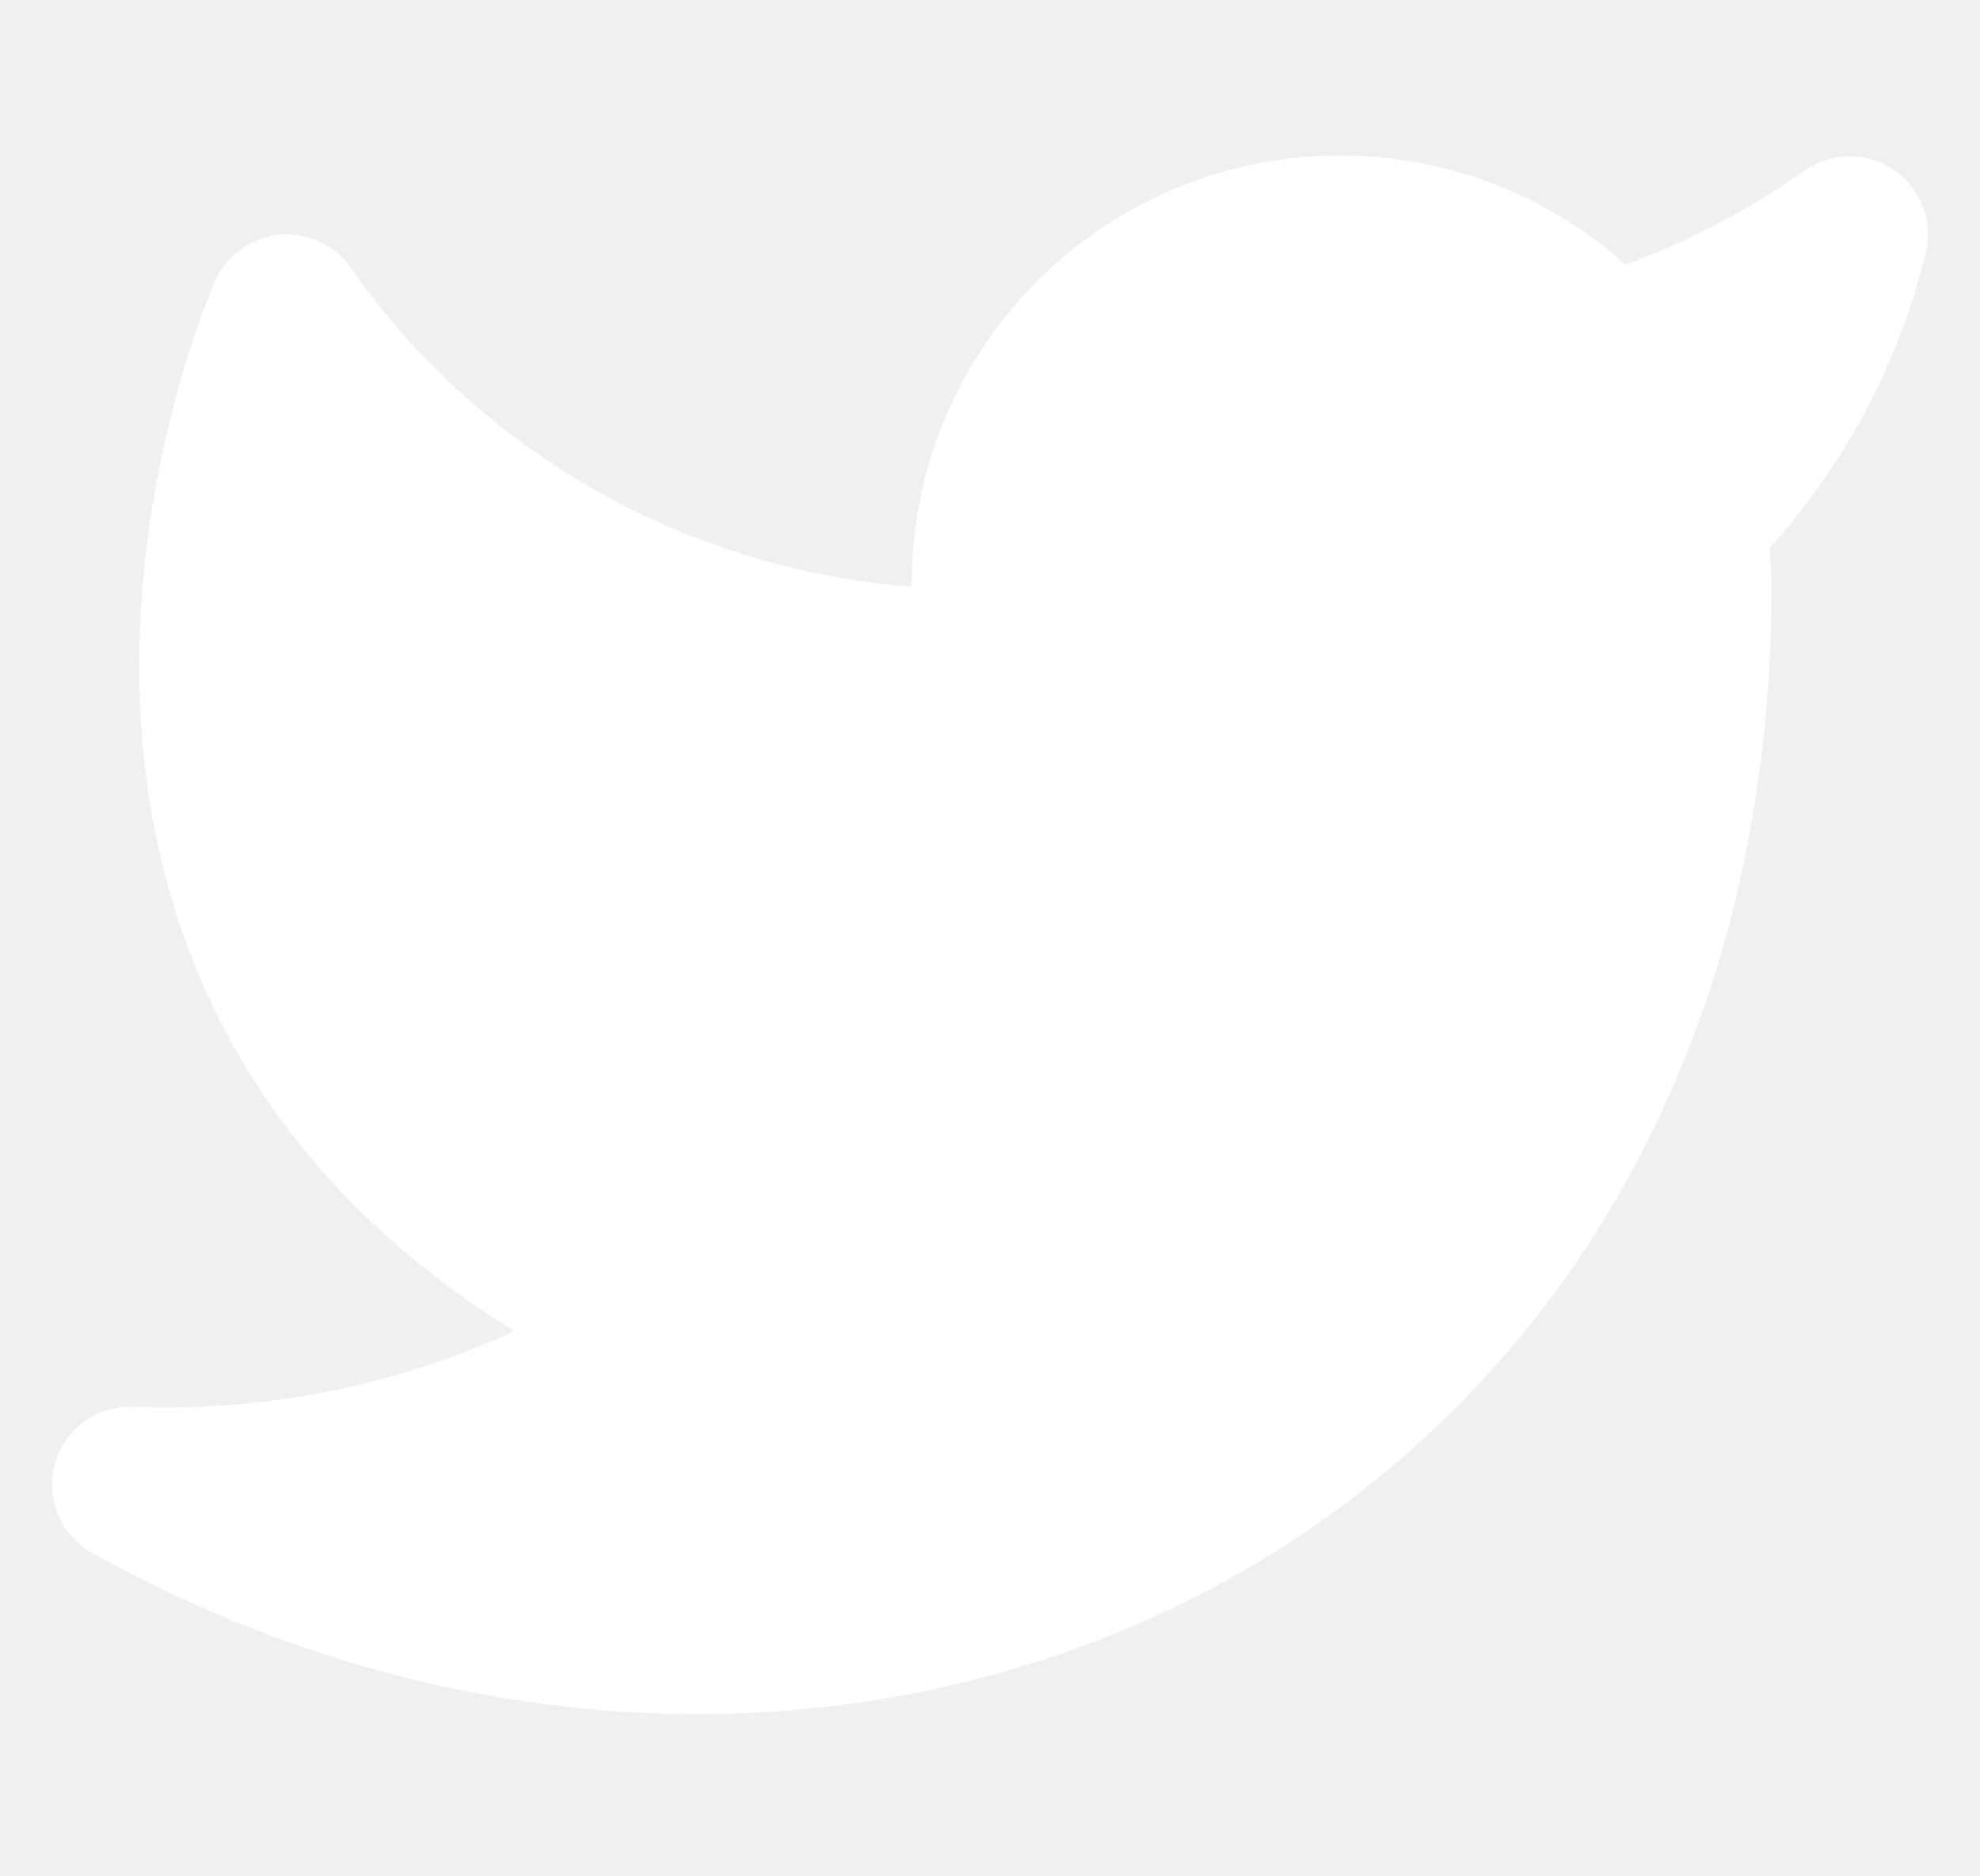
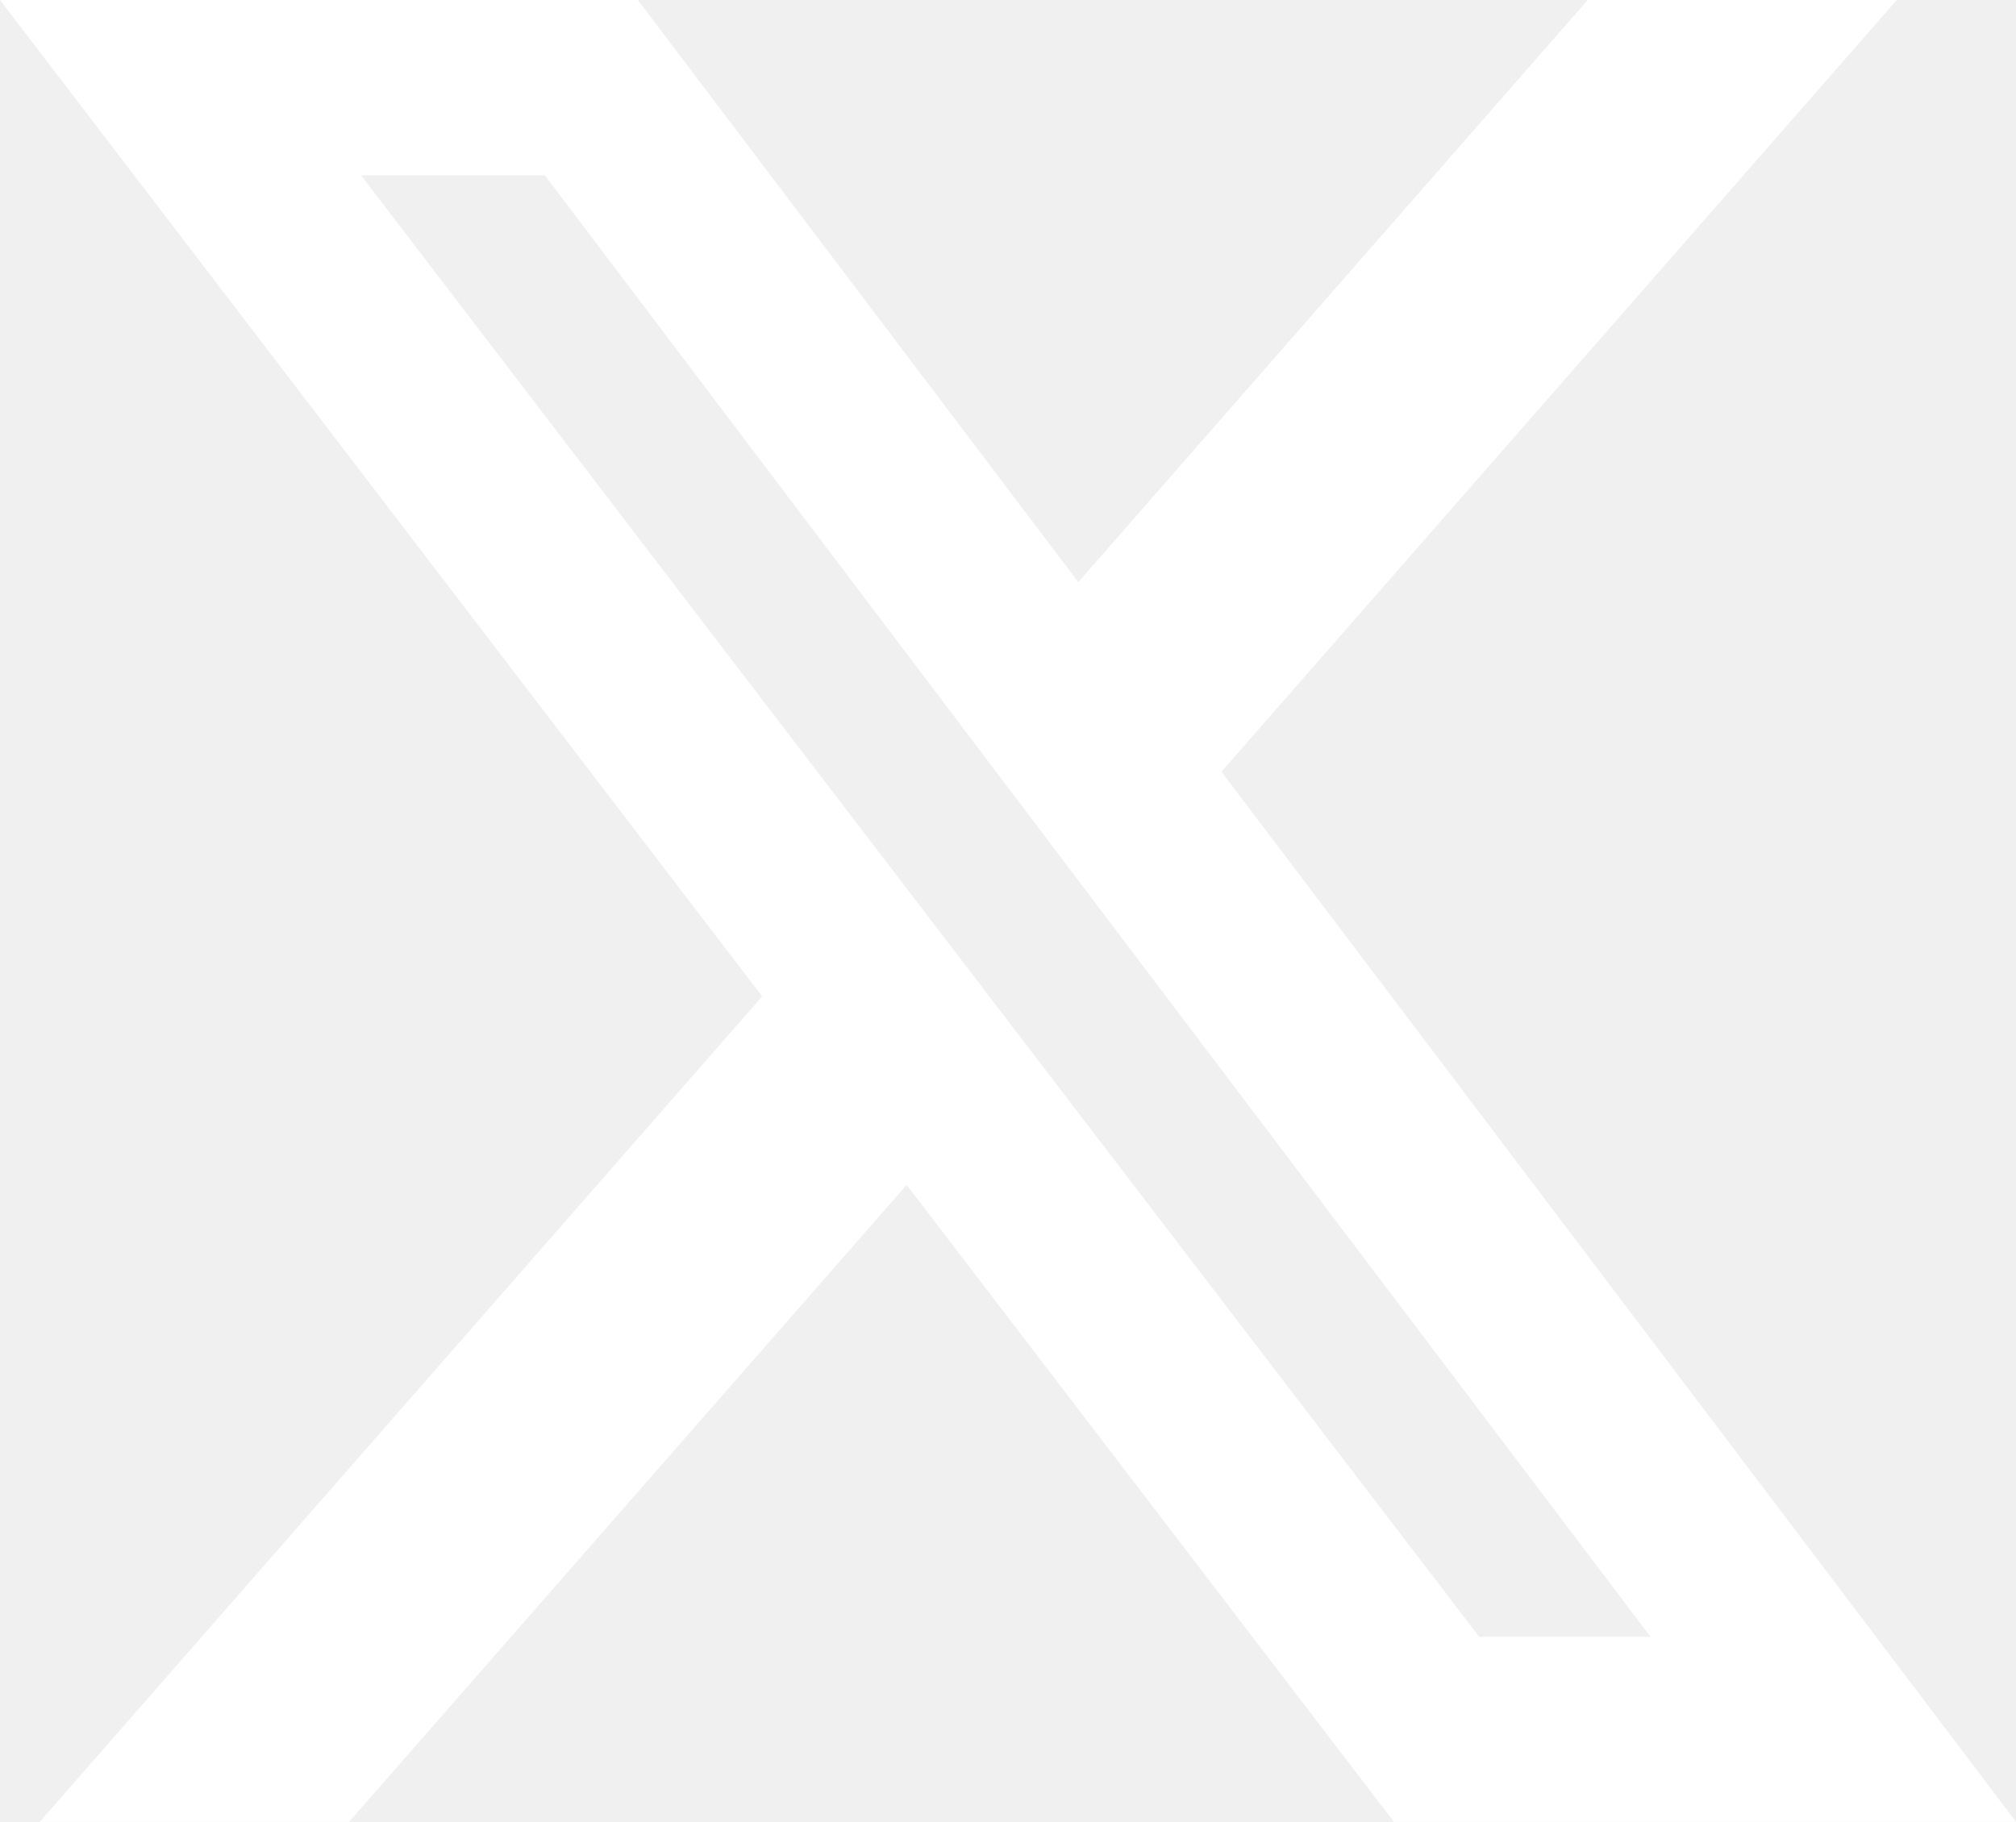
- <svg xmlns="http://www.w3.org/2000/svg" width="19" height="18" viewBox="0 0 24 24" fill="white" stroke="white" stroke-width="2" stroke-linecap="round" stroke-linejoin="round" class="feather feather-twitter">
-   <path d="M23 3a10.9 10.9 0 0 1-3.14 1.53 4.48 4.48 0 0 0-7.86 3v1A10.66 10.66 0 0 1 3 4s-4 9 5 13a11.64 11.64 0 0 1-7 2c9 5 20 0 20-11.5a4.5 4.5 0 0 0-.08-.83A7.72 7.72 0 0 0 23 3z" />
+ <svg xmlns="http://www.w3.org/2000/svg" shape-rendering="geometricPrecision" text-rendering="geometricPrecision" image-rendering="optimizeQuality" fill="white" clip-rule="evenodd" viewBox="0 0 512 462.799">
+   <path fill-rule="nonzero" d="M403.229 0h78.506L310.219 196.04 512 462.799H354.002L230.261 301.007 88.669 462.799h-78.56l183.455-209.683L0 0h161.999l111.856 147.88L403.229 0zm-27.556 415.805h43.505L138.363 44.527h-46.68l283.99 371.278z" />
</svg>
